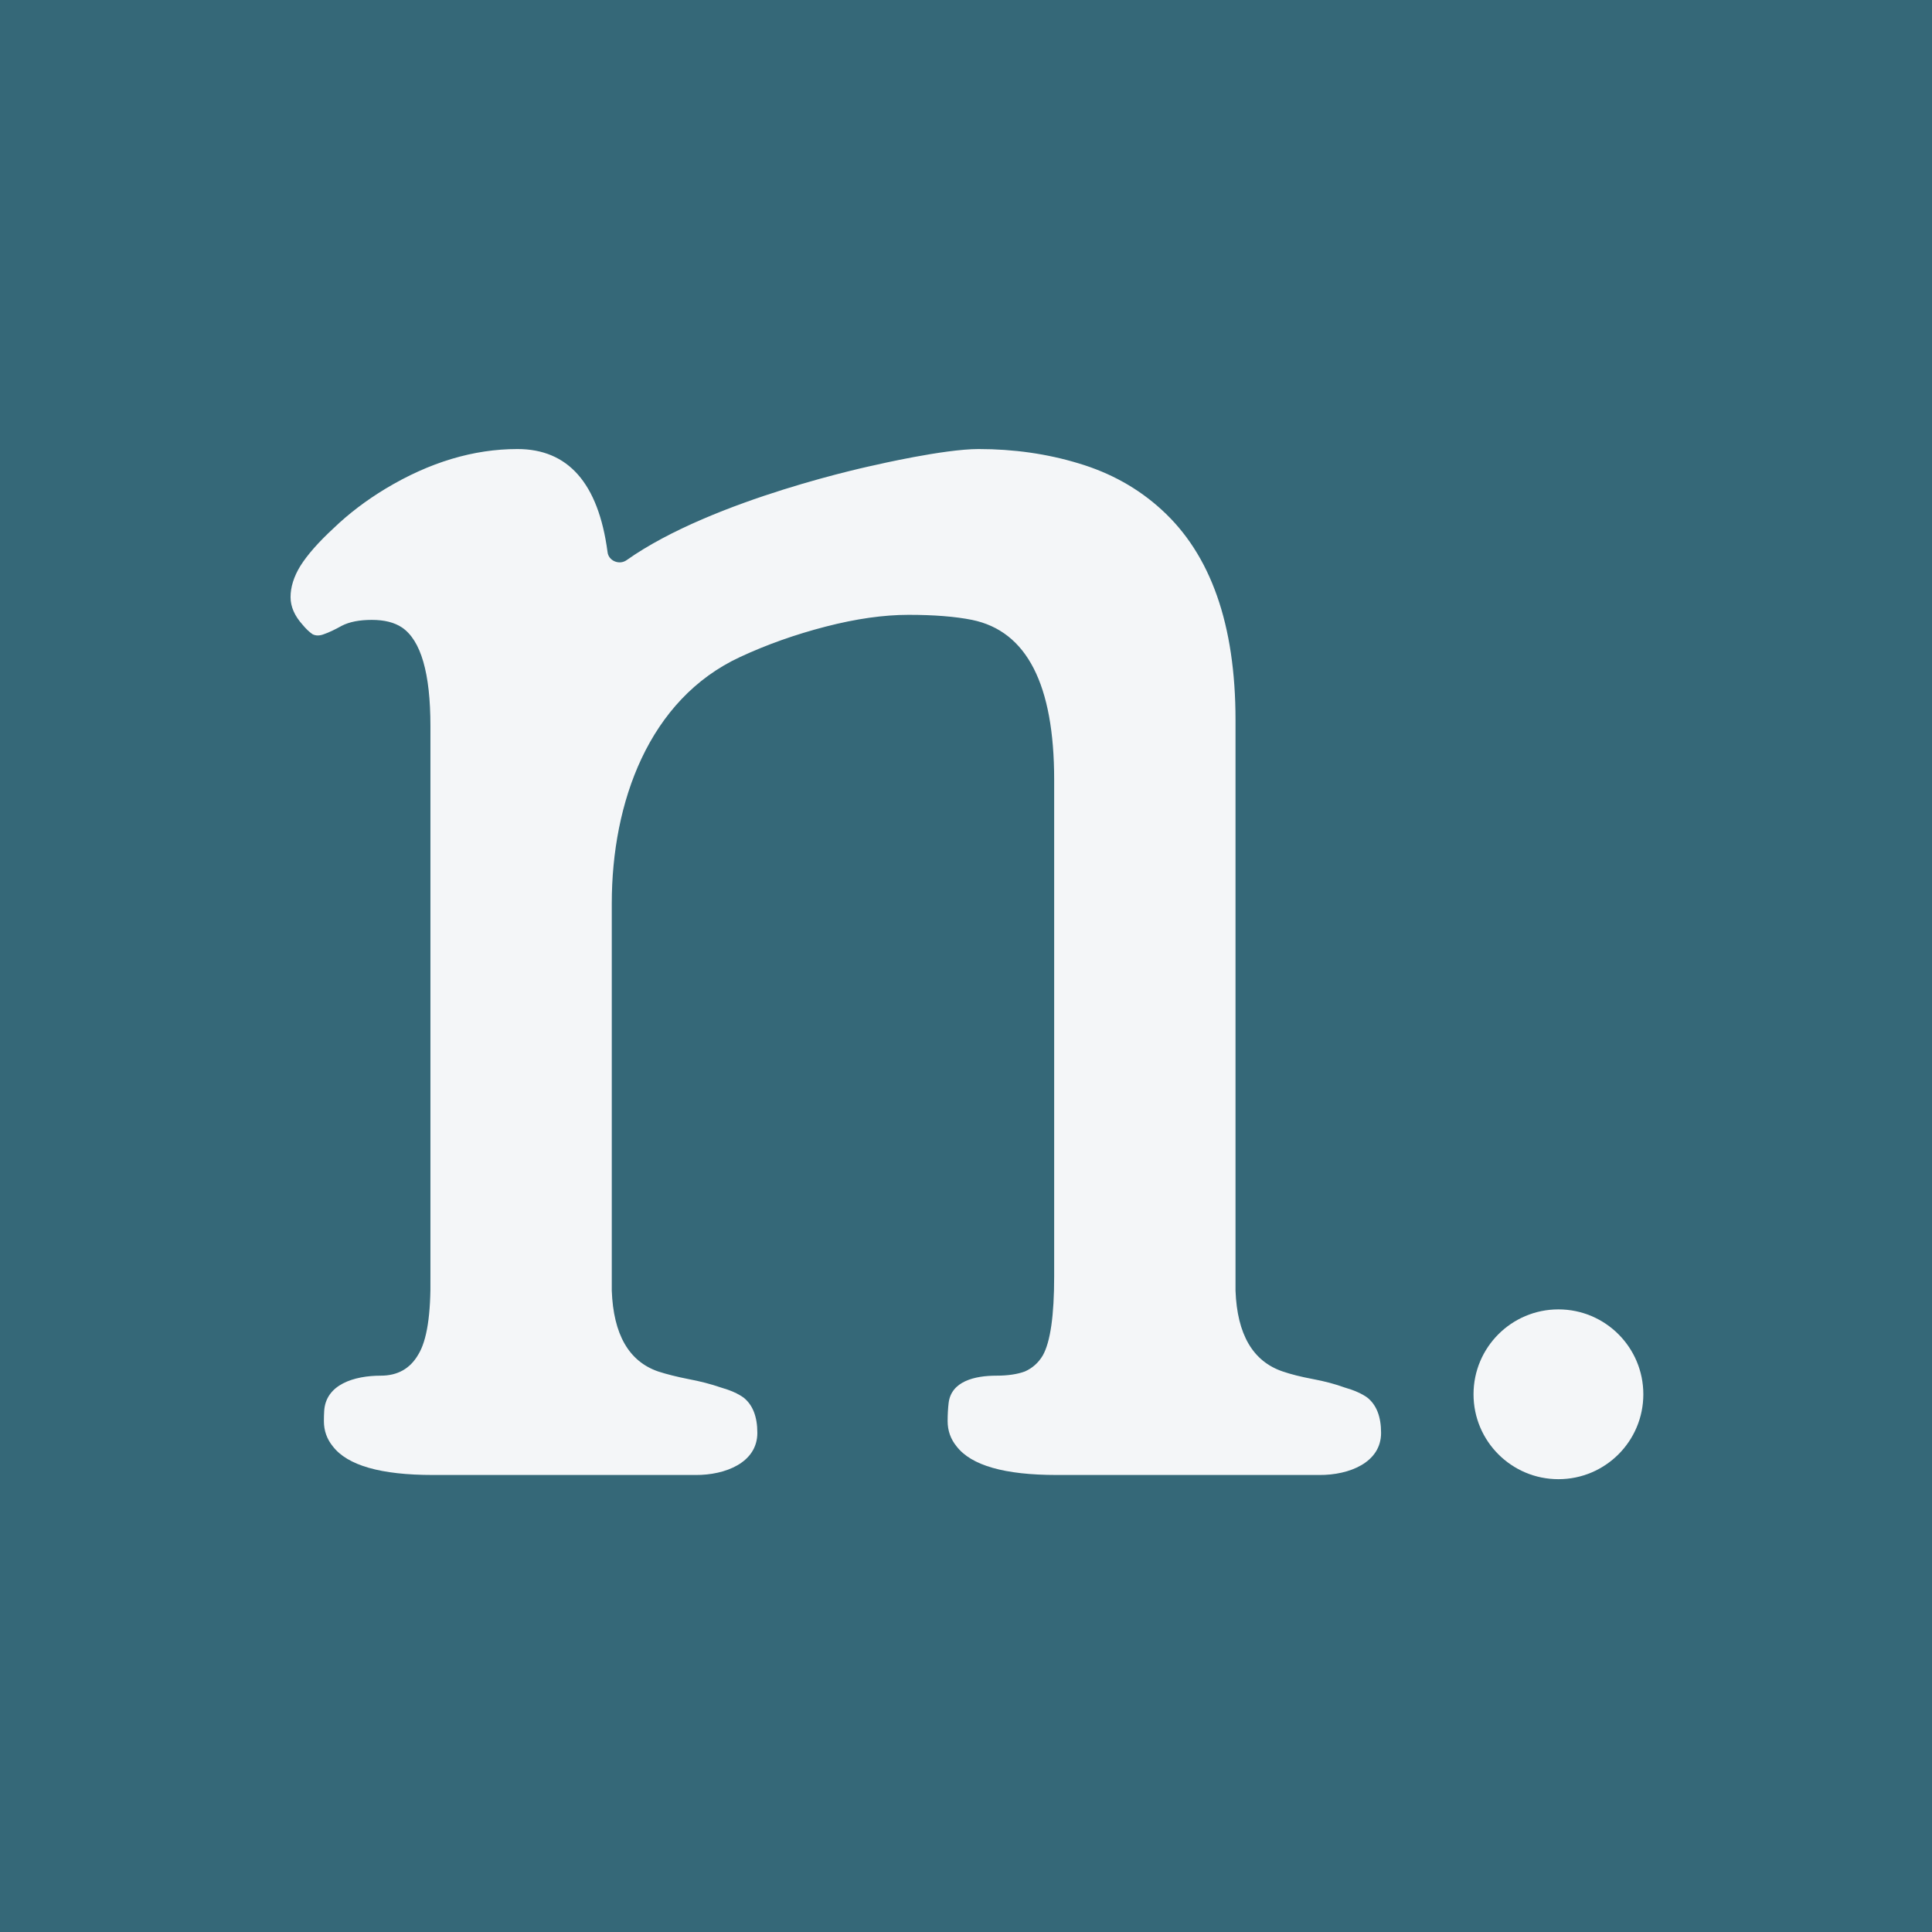
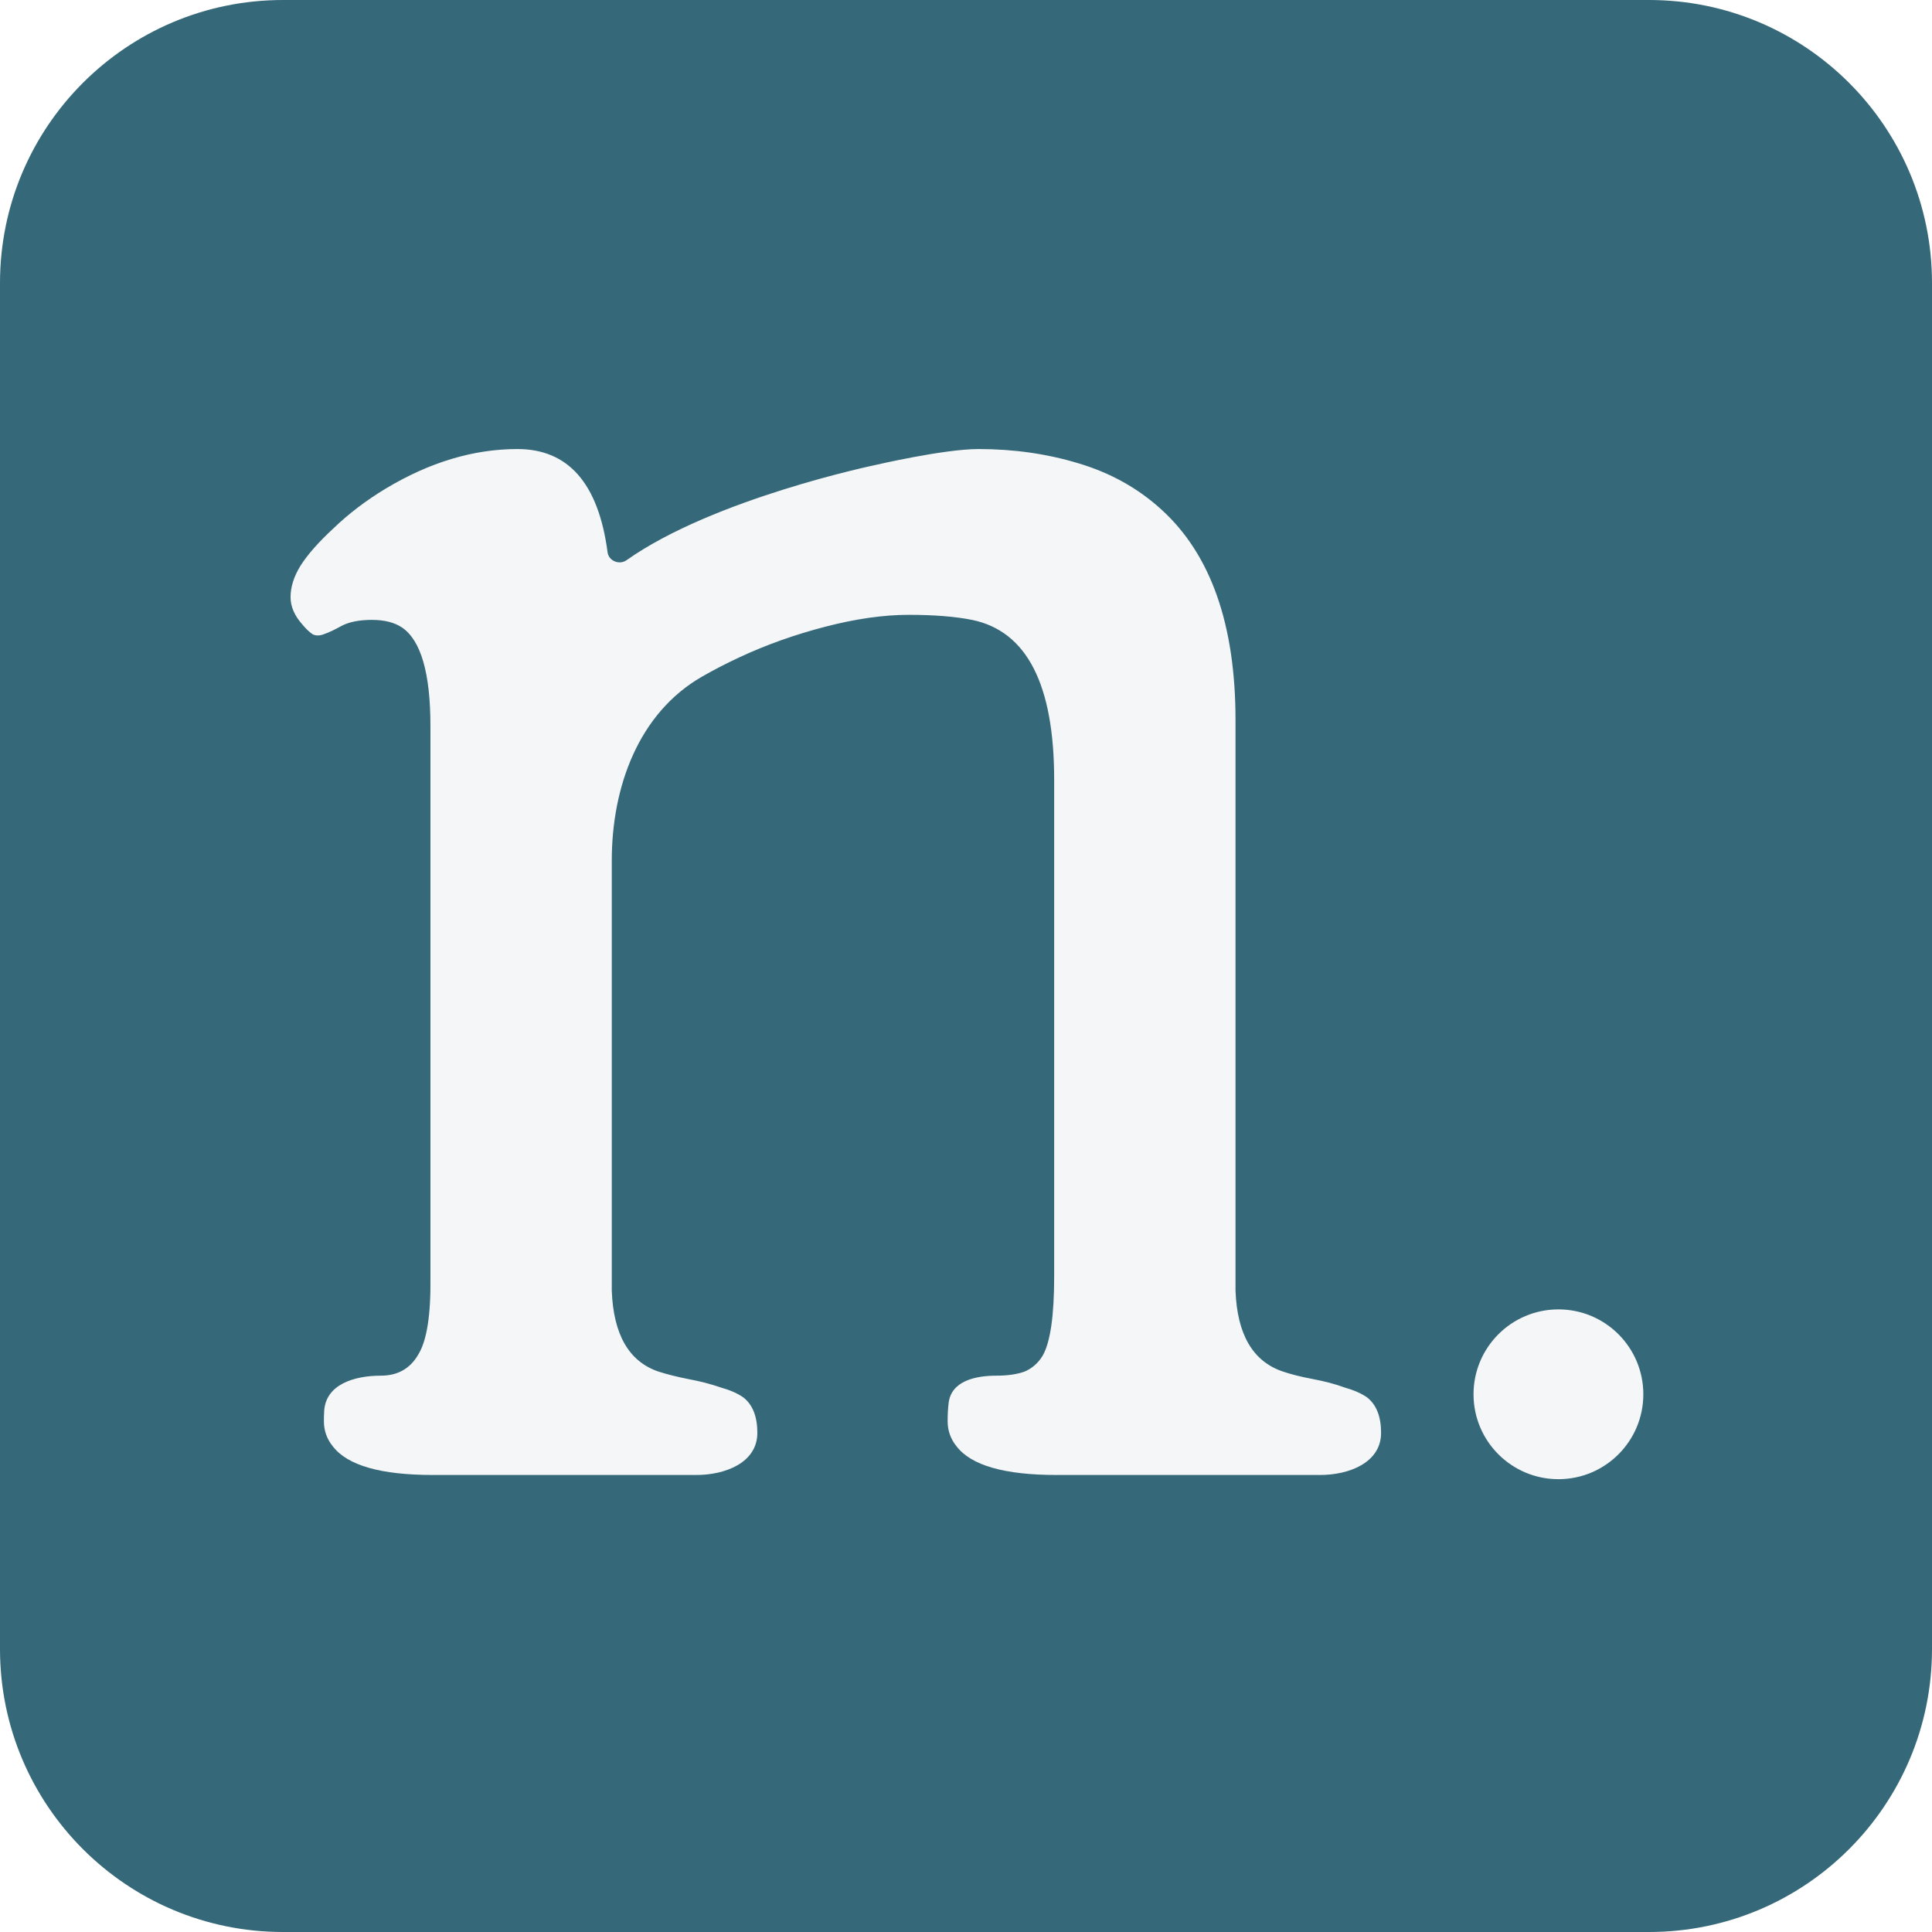
<svg xmlns="http://www.w3.org/2000/svg" width="1024" height="1024" viewBox="0 0 1024 1024" fill="none">
-   <path d="M0 0H1024V1024H0V0Z" fill="#356878" />
-   <path d="M401.406 759.465C401.406 775.209 384.455 781.865 368.711 781.774C368.124 781.771 367.528 781.769 366.925 781.769H229.429C201.843 781.769 184.172 776.714 176.413 766.603C173.252 762.737 171.672 758.275 171.672 753.22C171.672 751.368 171.722 749.588 171.823 747.88C172.659 733.766 187.704 729.133 201.843 729.133C210.751 729.133 217.36 725.414 221.67 717.979C226.268 710.546 228.423 696.718 228.136 676.494V384.76C228.136 356.805 223.107 339.408 213.05 332.569C209.027 329.892 203.711 328.554 197.102 328.554C190.493 328.554 185.177 329.595 181.154 331.676C177.419 333.758 174.258 335.245 171.672 336.137C169.373 337.029 167.362 337.029 165.638 336.137C163.913 334.948 162.189 333.312 160.465 331.23C156.155 326.472 154 321.565 154 316.51C154 311.157 155.724 305.655 159.172 300.005C162.908 294.057 168.798 287.366 176.844 279.931C184.89 272.199 194.085 265.211 204.429 258.966C227.705 244.989 250.98 238 274.255 238C300.978 238 317.116 255.921 322 292.5C322.452 297.244 328.204 299.656 332.094 296.904C378.258 264.245 463.905 246.475 463.905 246.475C463.905 246.475 500.255 238 518.645 238C537.322 238 554.994 240.528 571.66 245.583C588.613 250.639 603.268 258.817 615.625 270.118C641.773 293.909 654.848 331.082 654.848 381.637V684.078C655.71 707.274 664.043 721.548 679.847 726.902C684.157 728.388 689.473 729.726 695.795 730.916C702.117 732.106 707.719 733.592 712.605 735.377C717.776 736.864 721.8 738.649 724.673 740.73C729.558 744.596 732 750.841 732 759.465C732 775.209 715.049 781.865 699.305 781.774C698.717 781.771 698.122 781.769 697.519 781.769H560.023C532.438 781.769 514.765 776.714 507.006 766.603C503.846 762.737 502.266 758.275 502.266 753.22C502.266 749.774 502.441 746.577 502.791 743.628C504.157 732.122 516.54 729.133 528.127 729.133C534.161 729.133 539.189 728.388 543.213 726.902C547.235 725.117 550.397 722.292 552.695 718.426C556.717 711.289 558.73 697.312 558.73 676.494V413.309C558.73 362.753 544.218 334.502 515.196 328.554C506.288 326.77 495.082 325.877 481.576 325.877C468.359 325.877 453.704 327.959 437.612 332.122C421.521 336.286 406.435 341.639 392.355 348.181C343.807 370.63 324.254 425.362 324.254 478.85V684.078C325.116 707.274 333.305 721.548 348.822 726.902C353.42 728.388 358.735 729.726 364.77 730.916C371.092 732.106 376.838 733.592 382.01 735.377C387.183 736.864 391.205 738.649 394.08 740.73C398.964 744.596 401.406 750.841 401.406 759.465Z" fill="#F4F6F8" />
+   <path d="M0 150C0 67.157 67.157 0 150 0H874C956.843 0 1024 67.157 1024 150V874C1024 956.843 956.843 1024 874 1024H150C67.157 1024 0 956.843 0 874V150Z" fill="#356878" />
+   <path d="M401.406 759.465C401.406 775.209 384.455 781.865 368.711 781.774C368.124 781.771 367.528 781.769 366.925 781.769H229.429C201.843 781.769 184.172 776.714 176.413 766.603C173.252 762.737 171.672 758.275 171.672 753.22C171.672 751.368 171.722 749.588 171.823 747.88C172.659 733.766 187.704 729.133 201.843 729.133C210.751 729.133 217.36 725.414 221.67 717.979C226.268 710.546 228.423 696.718 228.136 676.494V384.76C228.136 356.805 223.107 339.408 213.05 332.569C209.027 329.892 203.711 328.554 197.102 328.554C190.493 328.554 185.177 329.595 181.154 331.676C177.419 333.758 174.258 335.245 171.672 336.137C169.373 337.029 167.362 337.029 165.638 336.137C163.913 334.948 162.189 333.312 160.465 331.23C156.155 326.472 154 321.565 154 316.51C154 311.157 155.724 305.655 159.172 300.005C162.908 294.057 168.798 287.366 176.844 279.931C184.89 272.199 194.085 265.211 204.429 258.966C227.705 244.989 250.98 238 274.255 238C300.978 238 317.116 255.921 322 292.5C322.452 297.244 328.204 299.656 332.094 296.904C378.258 264.245 463.905 246.475 463.905 246.475C463.905 246.475 500.255 238 518.645 238C537.322 238 554.994 240.528 571.66 245.583C588.613 250.639 603.268 258.817 615.625 270.118C641.773 293.909 654.848 331.082 654.848 381.637V684.078C655.71 707.274 664.043 721.548 679.847 726.902C684.157 728.388 689.473 729.726 695.795 730.916C702.117 732.106 707.719 733.592 712.605 735.377C717.776 736.864 721.8 738.649 724.673 740.73C729.558 744.596 732 750.841 732 759.465C732 775.209 715.049 781.865 699.305 781.774C698.717 781.771 698.122 781.769 697.519 781.769H560.023C532.438 781.769 514.765 776.714 507.006 766.603C503.846 762.737 502.266 758.275 502.266 753.22C502.266 749.774 502.441 746.577 502.791 743.628C504.157 732.122 516.54 729.133 528.127 729.133C534.161 729.133 539.189 728.388 543.213 726.902C547.235 725.117 550.397 722.292 552.695 718.426C556.717 711.289 558.73 697.312 558.73 676.494V413.309C558.73 362.753 544.218 334.502 515.196 328.554C506.288 326.77 495.082 325.877 481.576 325.877C468.359 325.877 453.704 327.959 437.612 332.122C421.521 336.286 406.435 341.639 392.355 348.181C385.322 351.433 378.582 354.907 372.133 358.603C338.391 377.941 324.254 417.204 324.254 456.095V684.078C325.116 707.274 333.305 721.548 348.822 726.902C353.42 728.388 358.735 729.726 364.77 730.916C371.092 732.106 376.838 733.592 382.01 735.377C387.183 736.864 391.205 738.649 394.08 740.73C398.964 744.596 401.406 750.841 401.406 759.465Z" fill="#F4F6F8" />
  <circle cx="826" cy="739" r="45" fill="#F4F6F8" />
</svg>
